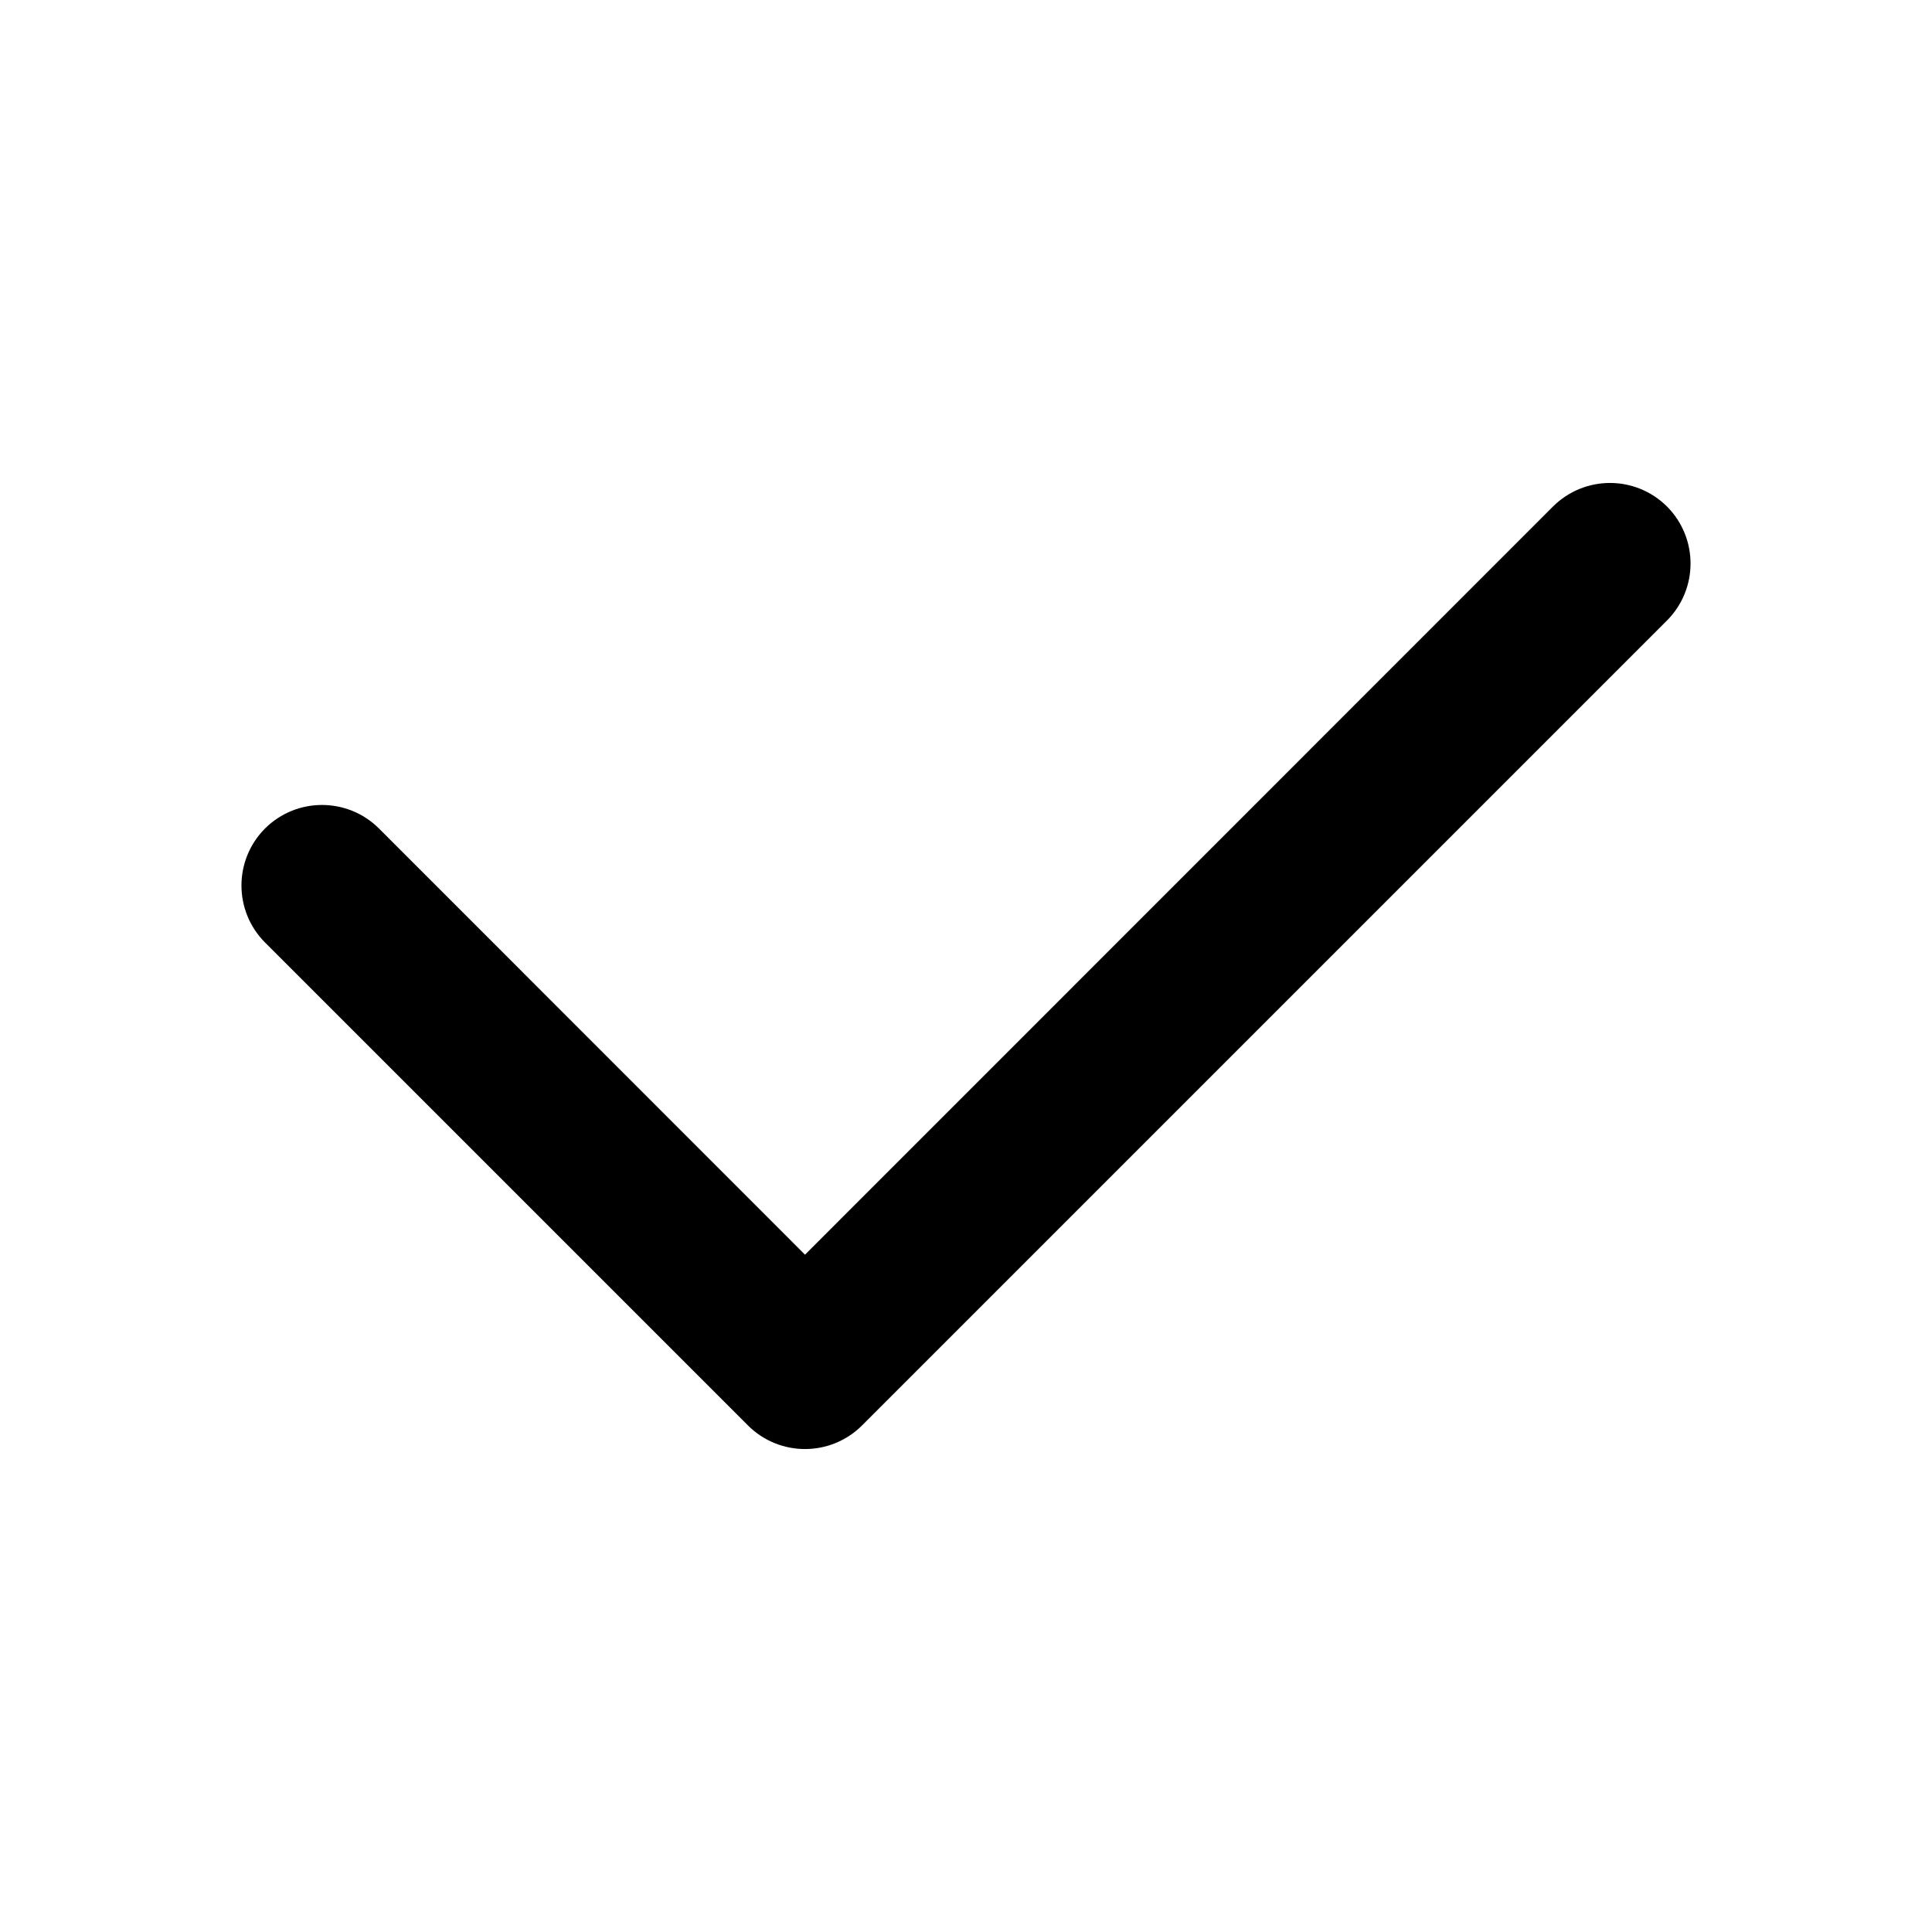
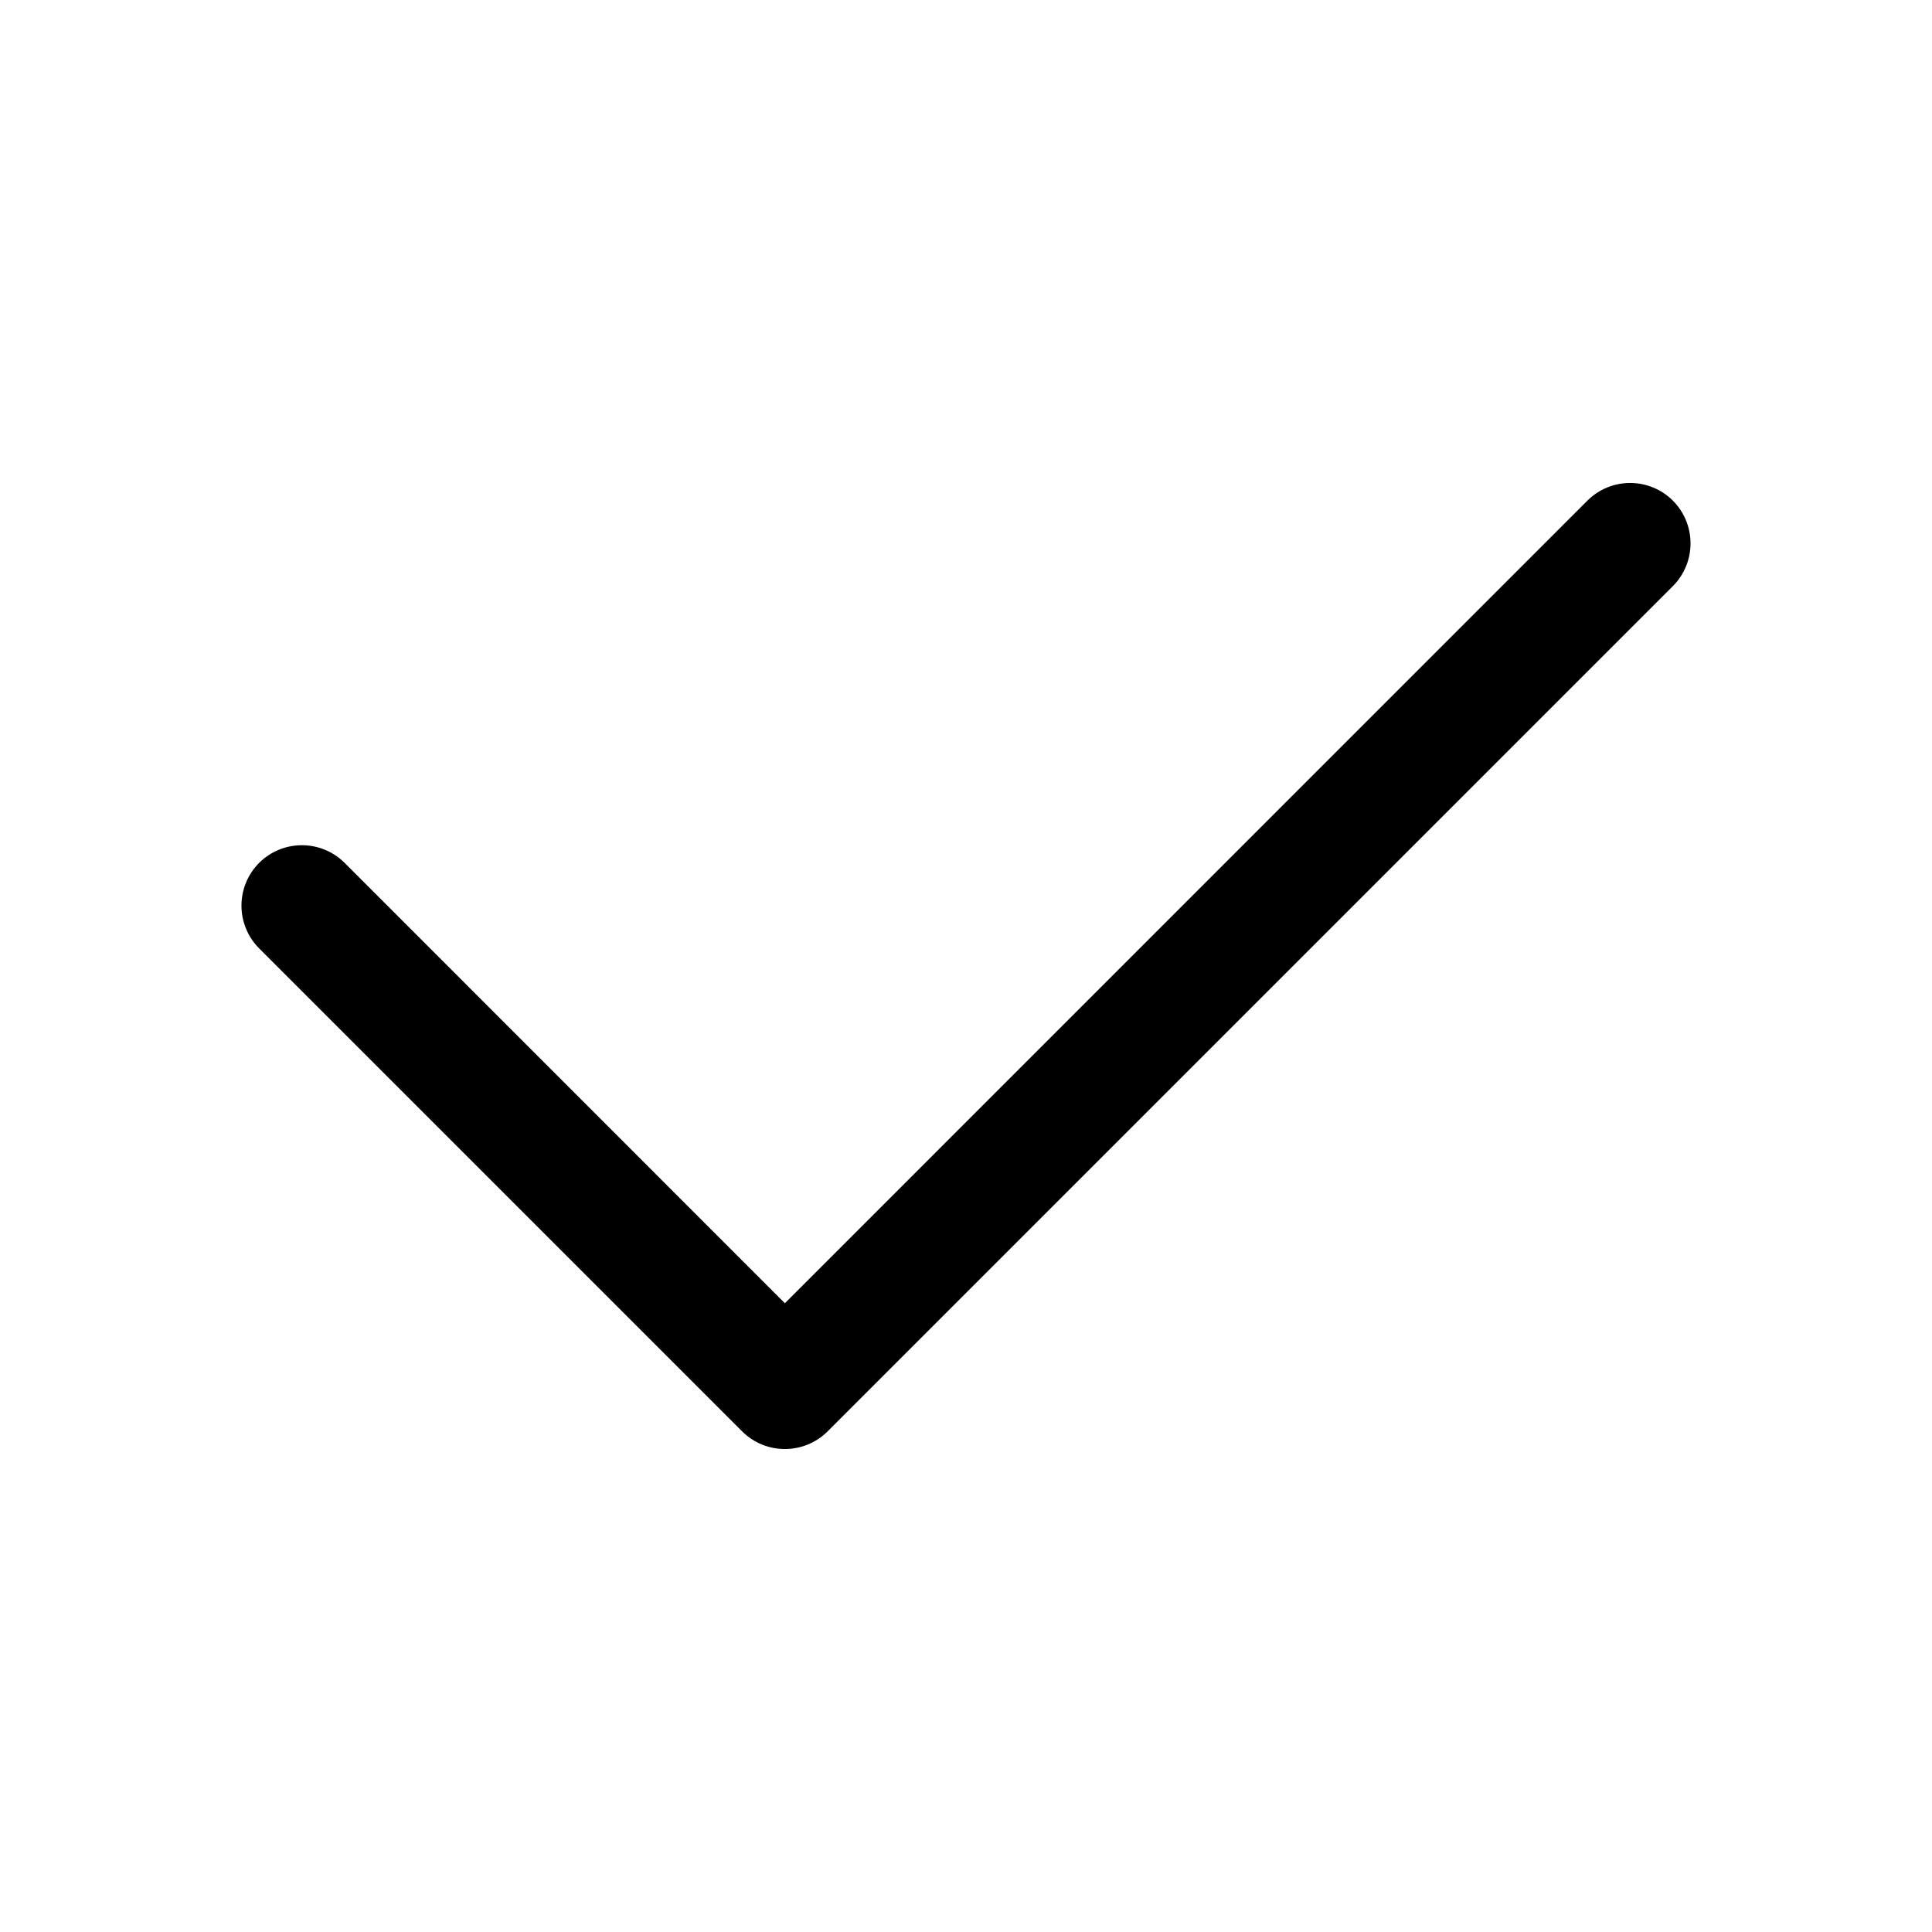
- <svg xmlns="http://www.w3.org/2000/svg" width="12" height="12" viewBox="0 0 12 12" fill="black">
-   <path fill-rule="evenodd" clip-rule="evenodd" d="M10.354 3.146C10.549 3.342 10.549 3.658 10.354 3.854L5.354 8.854C5.158 9.049 4.842 9.049 4.646 8.854L1.646 5.854C1.451 5.658 1.451 5.342 1.646 5.146C1.842 4.951 2.158 4.951 2.354 5.146L5 7.793L9.646 3.146C9.842 2.951 10.158 2.951 10.354 3.146Z" />
+ <svg xmlns="http://www.w3.org/2000/svg" width="16" height="16" viewBox="0 0 16 16" fill="black">
+   <path fill-rule="evenodd" clip-rule="evenodd" d="M13.854 4.146C14.049 4.342 14.049 4.658 13.854 4.854L6.854 11.854C6.658 12.049 6.342 12.049 6.146 11.854L2.146 7.854C1.951 7.658 1.951 7.342 2.146 7.146C2.342 6.951 2.658 6.951 2.854 7.146L6.5 10.793L13.146 4.146C13.342 3.951 13.658 3.951 13.854 4.146Z" />
</svg>
